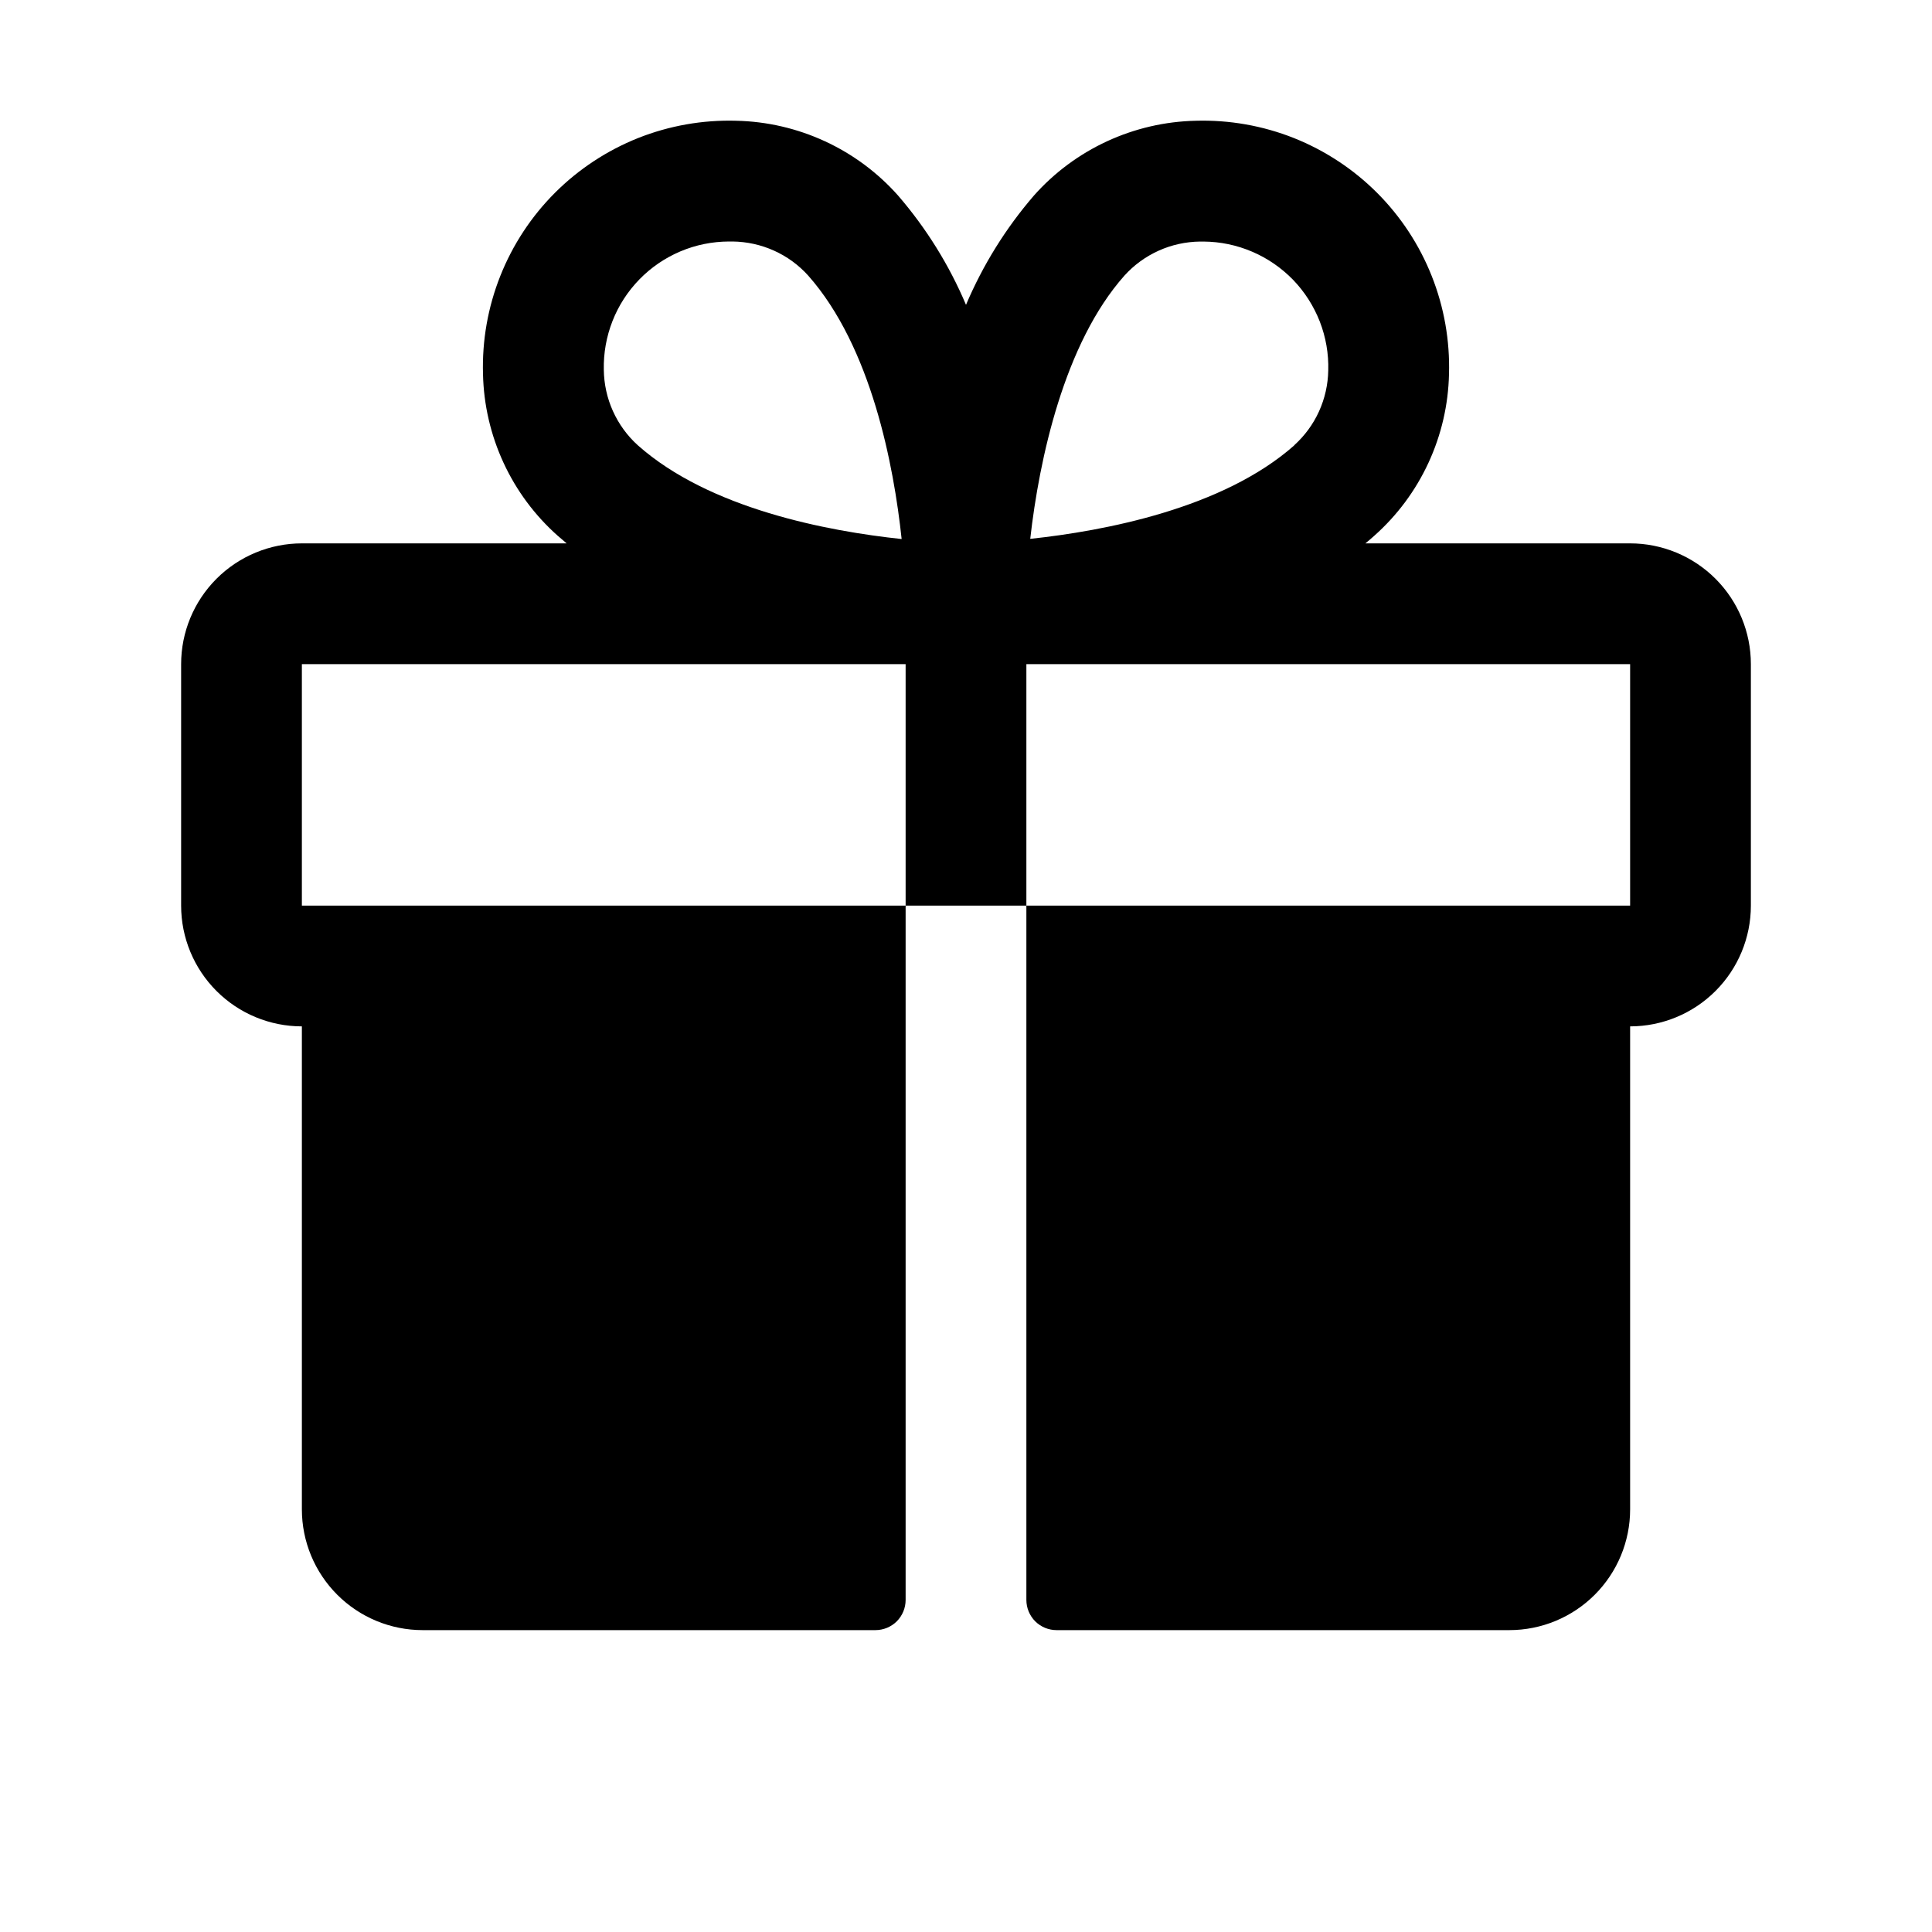
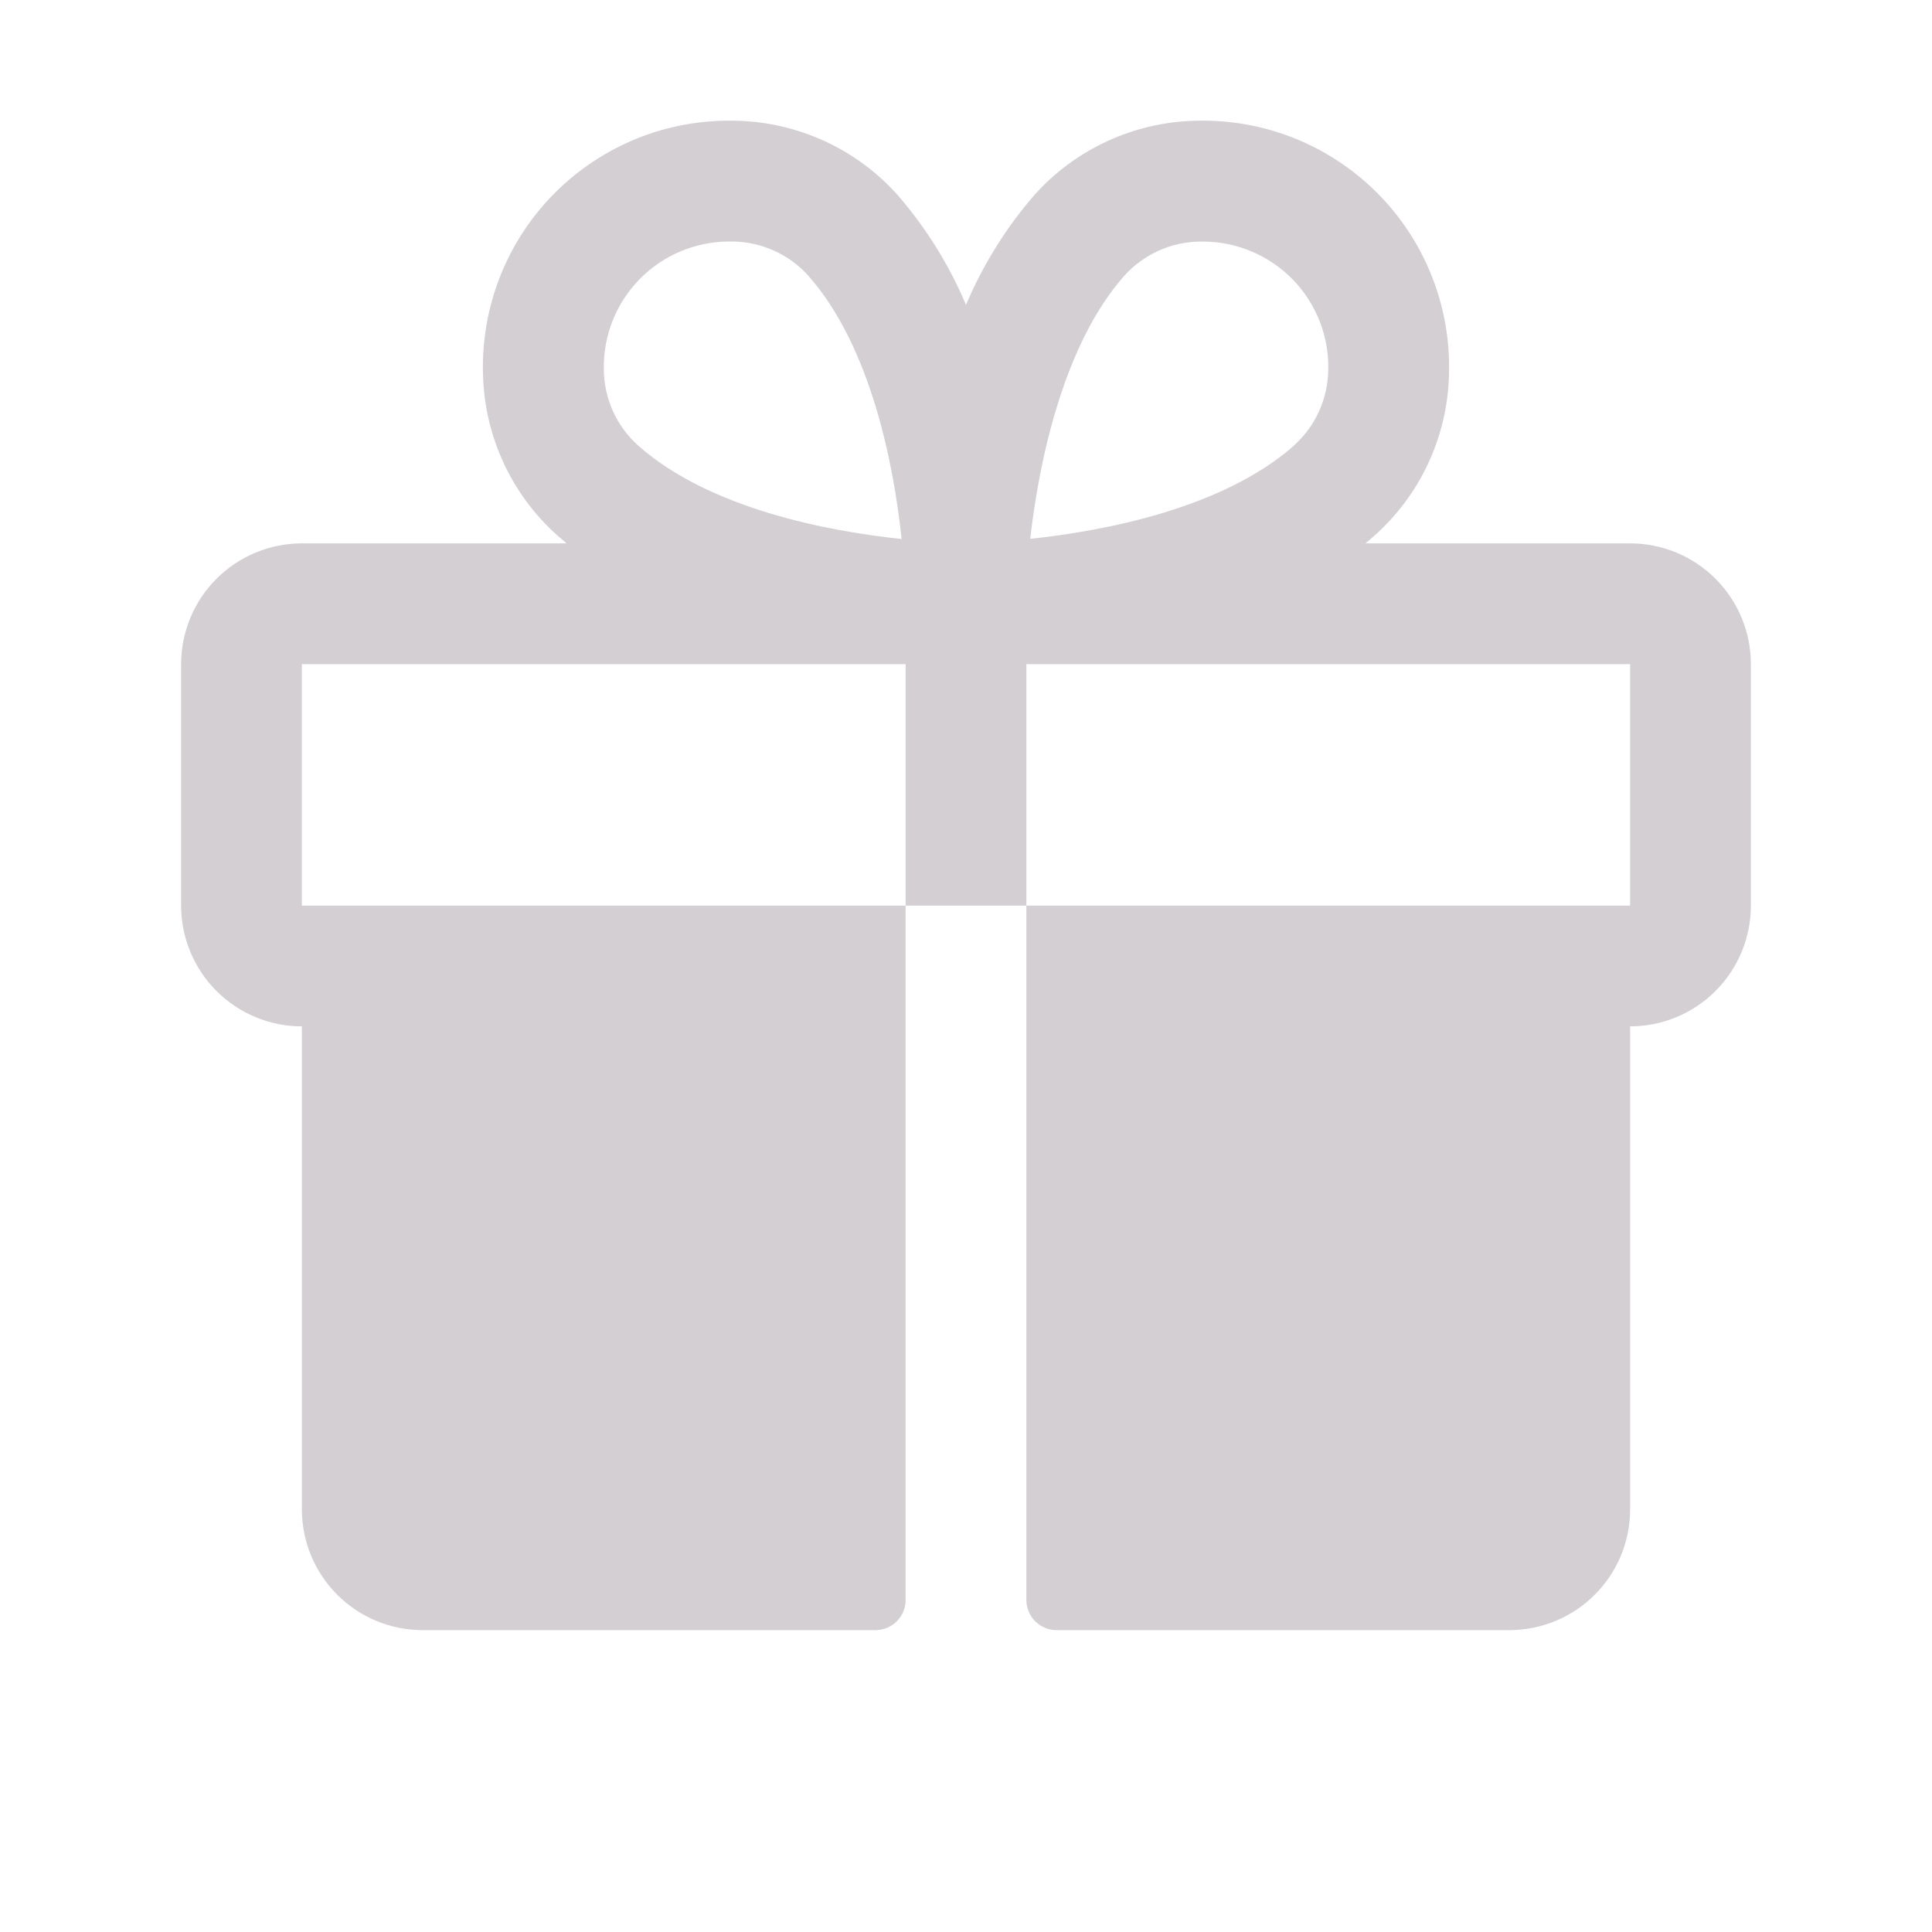
<svg xmlns="http://www.w3.org/2000/svg" width="32" height="32" viewBox="0 0 32 32" fill="none">
-   <path d="M27 9H22.615C22.664 8.959 22.714 8.919 22.761 8.875C23.141 8.538 23.447 8.126 23.66 7.665C23.873 7.204 23.989 6.704 24 6.196C24.016 5.641 23.919 5.088 23.714 4.572C23.509 4.055 23.201 3.586 22.808 3.193C22.415 2.8 21.946 2.492 21.43 2.286C20.913 2.081 20.36 1.984 19.805 2C19.297 2.011 18.797 2.127 18.336 2.34C17.875 2.553 17.462 2.859 17.125 3.239C16.658 3.78 16.279 4.391 16 5.049C15.722 4.391 15.342 3.78 14.875 3.239C14.538 2.859 14.125 2.553 13.664 2.34C13.203 2.127 12.703 2.011 12.195 2C11.64 1.984 11.087 2.081 10.57 2.286C10.054 2.492 9.585 2.8 9.192 3.193C8.799 3.586 8.491 4.055 8.286 4.572C8.081 5.088 7.984 5.641 8 6.196C8.011 6.704 8.127 7.204 8.34 7.665C8.553 8.126 8.859 8.538 9.239 8.875C9.286 8.916 9.336 8.956 9.385 9H5C4.47 9 3.961 9.211 3.586 9.586C3.211 9.961 3 10.47 3 11V15C3 15.53 3.211 16.039 3.586 16.414C3.961 16.789 4.47 17 5 17V25C5 25.53 5.211 26.039 5.586 26.414C5.961 26.789 6.47 27 7 27H14.5C14.633 27 14.76 26.947 14.854 26.854C14.947 26.76 15 26.633 15 26.5V15H5V11H15V15H17V11H27V15H17V26.5C17 26.633 17.053 26.76 17.146 26.854C17.24 26.947 17.367 27 17.5 27H25C25.53 27 26.039 26.789 26.414 26.414C26.789 26.039 27 25.53 27 25V17C27.53 17 28.039 16.789 28.414 16.414C28.789 16.039 29 15.53 29 15V11C29 10.47 28.789 9.961 28.414 9.586C28.039 9.211 27.53 9 27 9ZM10.564 7.375C10.389 7.217 10.249 7.024 10.152 6.809C10.055 6.594 10.004 6.361 10.001 6.125C9.995 5.849 10.044 5.574 10.145 5.317C10.246 5.059 10.398 4.825 10.591 4.627C10.784 4.429 11.014 4.272 11.269 4.164C11.524 4.056 11.797 4.001 12.074 4H12.135C12.371 4.003 12.604 4.054 12.819 4.151C13.034 4.247 13.227 4.388 13.385 4.563C14.434 5.748 14.804 7.713 14.934 8.928C13.714 8.799 11.75 8.429 10.564 7.375ZM21.439 7.375C20.253 8.425 18.284 8.795 17.064 8.925C17.212 7.611 17.625 5.688 18.625 4.564C18.783 4.389 18.976 4.249 19.191 4.152C19.406 4.055 19.639 4.004 19.875 4.001H19.936C20.213 4.003 20.486 4.06 20.74 4.169C20.994 4.277 21.224 4.436 21.417 4.634C21.609 4.833 21.759 5.068 21.86 5.326C21.96 5.584 22.008 5.859 22 6.135C21.996 6.369 21.944 6.6 21.847 6.814C21.75 7.027 21.61 7.218 21.436 7.375H21.439Z" fill="black" />
+   <path d="M27 9H22.615C22.664 8.959 22.714 8.919 22.761 8.875C23.141 8.538 23.447 8.126 23.66 7.665C23.873 7.204 23.989 6.704 24 6.196C24.016 5.641 23.919 5.088 23.714 4.572C23.509 4.055 23.201 3.586 22.808 3.193C22.415 2.8 21.946 2.492 21.43 2.286C20.913 2.081 20.36 1.984 19.805 2C19.297 2.011 18.797 2.127 18.336 2.34C17.875 2.553 17.462 2.859 17.125 3.239C16.658 3.78 16.279 4.391 16 5.049C15.722 4.391 15.342 3.78 14.875 3.239C14.538 2.859 14.125 2.553 13.664 2.34C13.203 2.127 12.703 2.011 12.195 2C11.64 1.984 11.087 2.081 10.57 2.286C10.054 2.492 9.585 2.8 9.192 3.193C8.799 3.586 8.491 4.055 8.286 4.572C8.081 5.088 7.984 5.641 8 6.196C8.011 6.704 8.127 7.204 8.34 7.665C8.553 8.126 8.859 8.538 9.239 8.875C9.286 8.916 9.336 8.956 9.385 9H5C4.47 9 3.961 9.211 3.586 9.586C3.211 9.961 3 10.47 3 11V15C3 15.53 3.211 16.039 3.586 16.414C3.961 16.789 4.47 17 5 17V25C5 25.53 5.211 26.039 5.586 26.414C5.961 26.789 6.47 27 7 27H14.5C14.633 27 14.76 26.947 14.854 26.854C14.947 26.76 15 26.633 15 26.5V15H5V11H15V15H17V11H27V15H17V26.5C17 26.633 17.053 26.76 17.146 26.854C17.24 26.947 17.367 27 17.5 27H25C25.53 27 26.039 26.789 26.414 26.414C26.789 26.039 27 25.53 27 25V17C27.53 17 28.039 16.789 28.414 16.414C28.789 16.039 29 15.53 29 15V11C29 10.47 28.789 9.961 28.414 9.586C28.039 9.211 27.53 9 27 9ZM10.564 7.375C10.389 7.217 10.249 7.024 10.152 6.809C10.055 6.594 10.004 6.361 10.001 6.125C9.995 5.849 10.044 5.574 10.145 5.317C10.246 5.059 10.398 4.825 10.591 4.627C10.784 4.429 11.014 4.272 11.269 4.164C11.524 4.056 11.797 4.001 12.074 4H12.135C12.371 4.003 12.604 4.054 12.819 4.151C13.034 4.247 13.227 4.388 13.385 4.563C14.434 5.748 14.804 7.713 14.934 8.928C13.714 8.799 11.75 8.429 10.564 7.375ZM21.439 7.375C20.253 8.425 18.284 8.795 17.064 8.925C17.212 7.611 17.625 5.688 18.625 4.564C18.783 4.389 18.976 4.249 19.191 4.152C19.406 4.055 19.639 4.004 19.875 4.001H19.936C20.213 4.003 20.486 4.06 20.74 4.169C20.994 4.277 21.224 4.436 21.417 4.634C21.609 4.833 21.759 5.068 21.86 5.326C21.96 5.584 22.008 5.859 22 6.135C21.996 6.369 21.944 6.6 21.847 6.814C21.75 7.027 21.61 7.218 21.436 7.375H21.439Z" fill="#D3CFD2" />
</svg>
